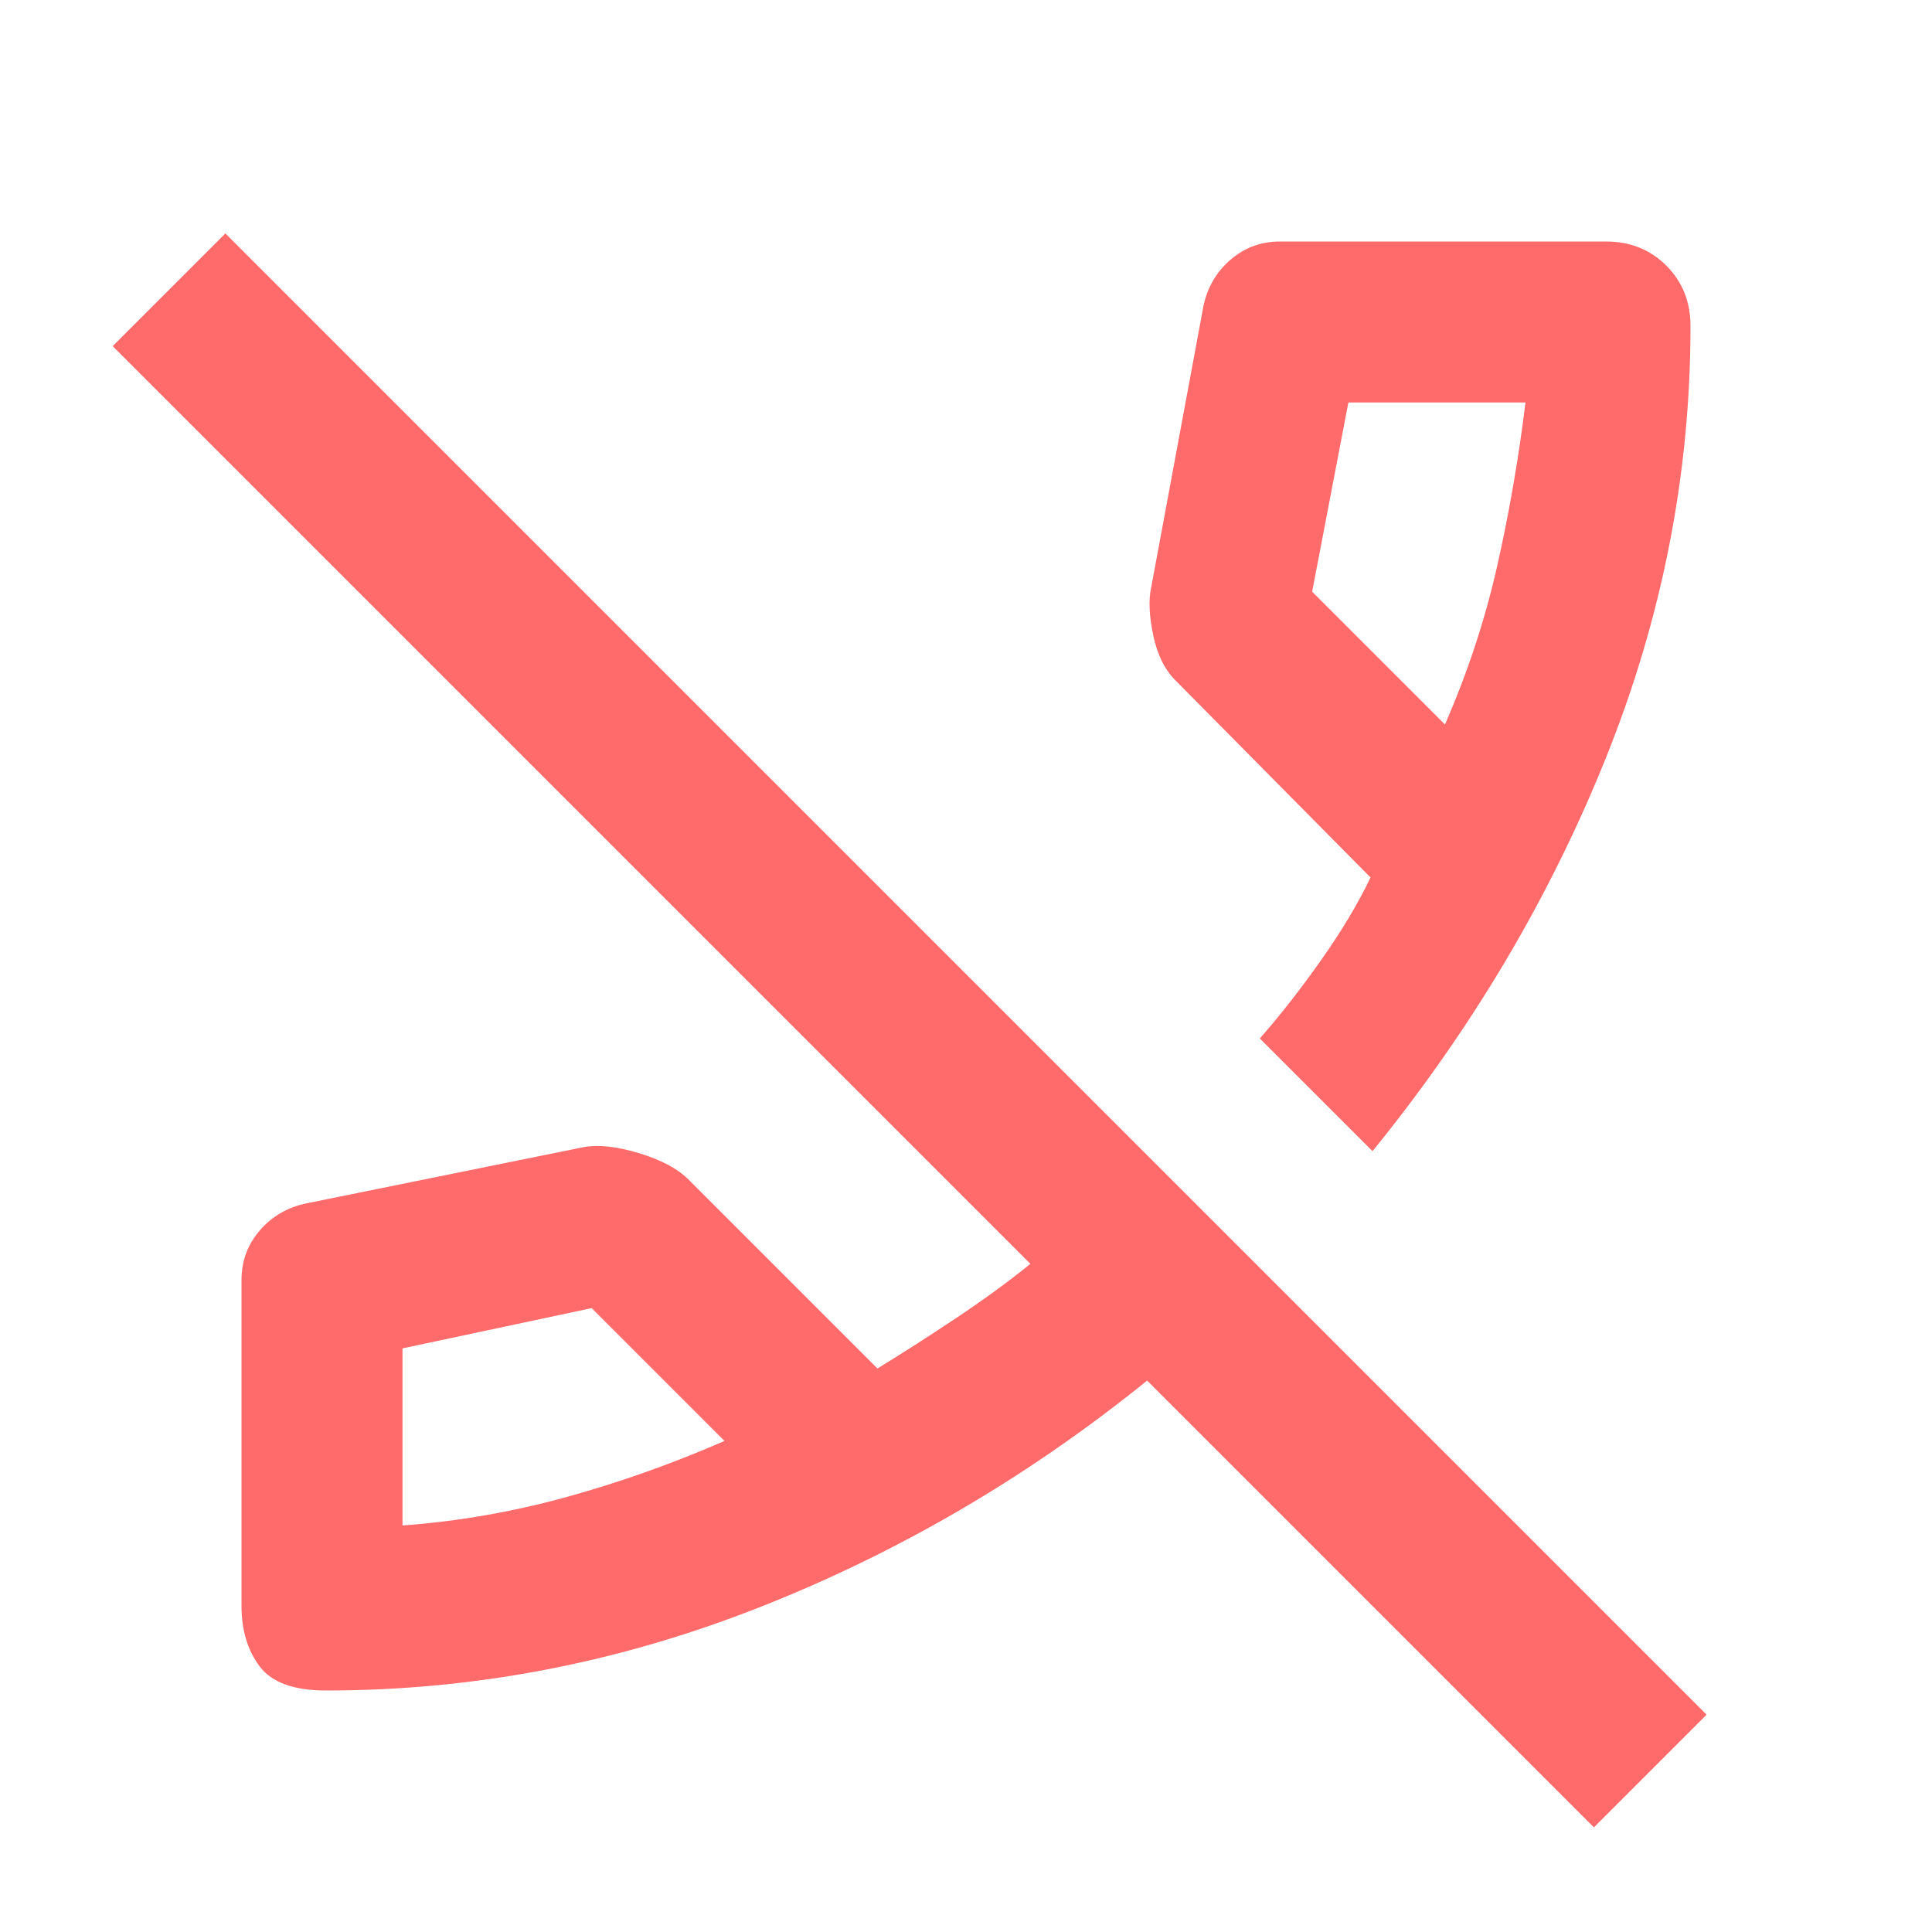
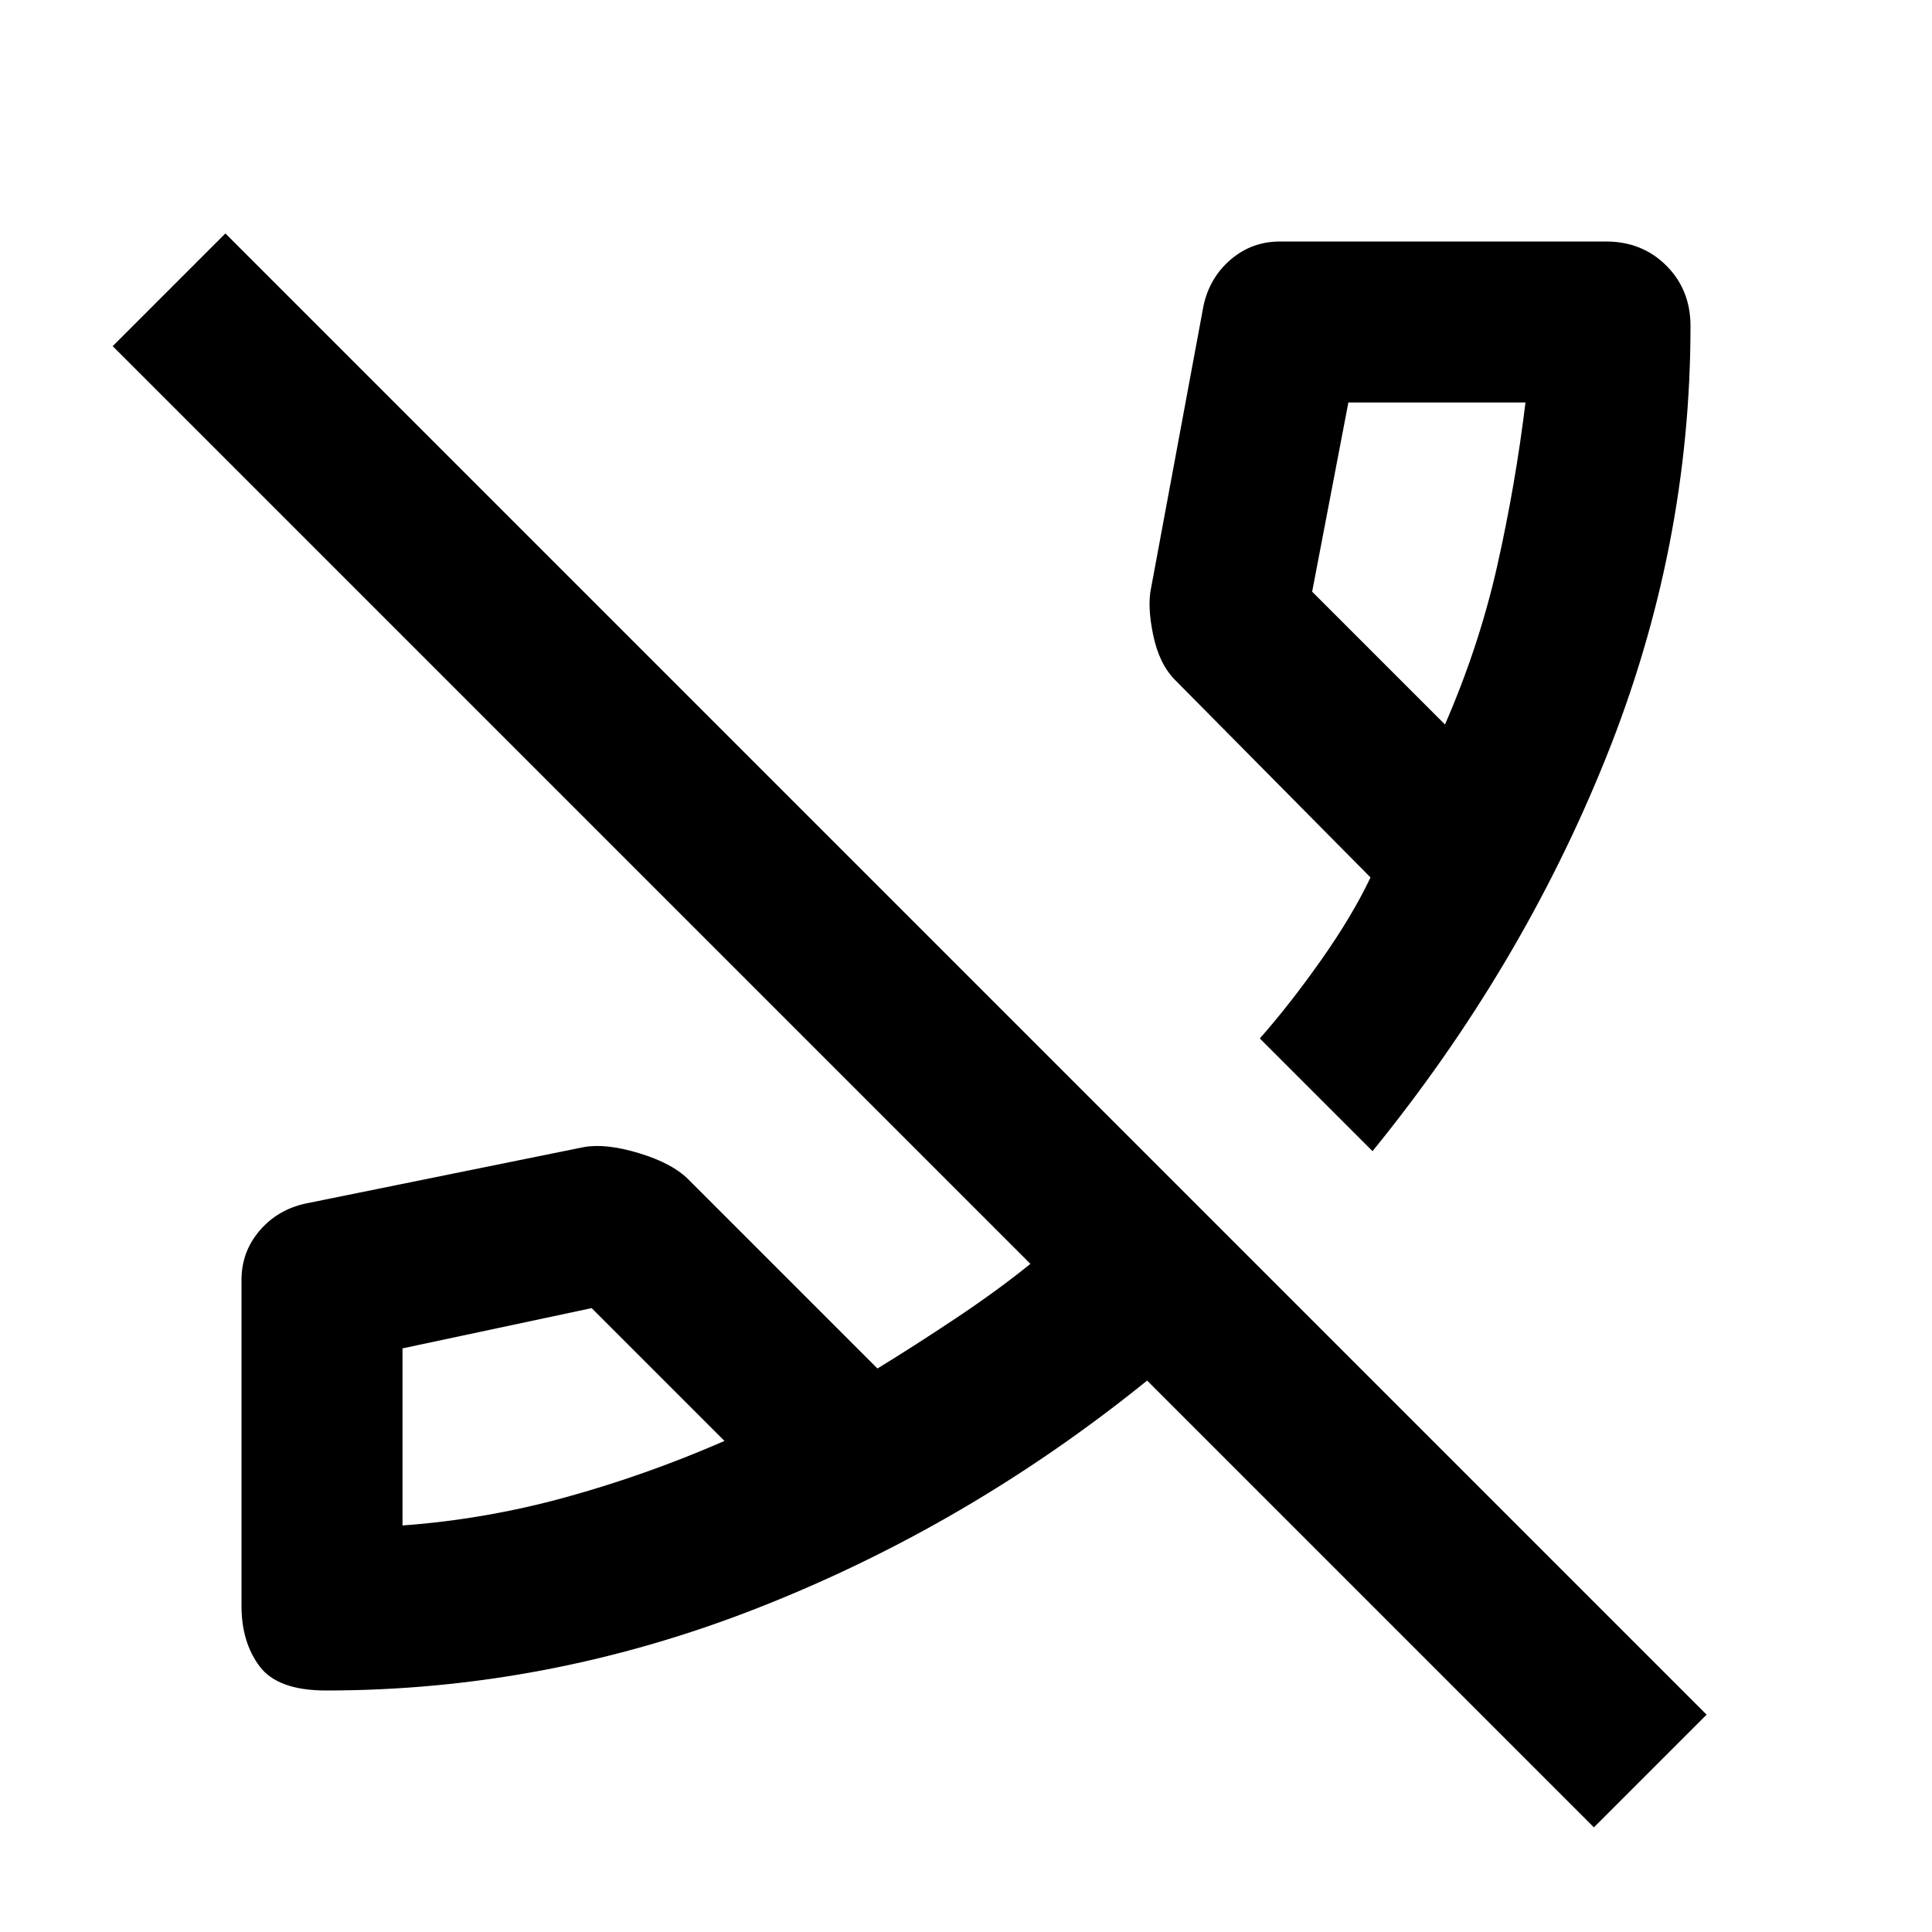
- <svg xmlns="http://www.w3.org/2000/svg" height="24px" viewBox="0 -960 960 960" width="24px" fill="#FF6B6B">
+ <svg xmlns="http://www.w3.org/2000/svg" height="24px" viewBox="0 -960 960 960" width="24px" fill="$brandPrimaryColor">
  <path d="M792-52 570-274q-89 72-193.5 113T162-120q-24 0-33-12t-9-30v-162q0-14 9-24.5t23-13.5l138-28q11-2 27.5 3t24.5 13l94 94q18-11 39-25t37-27L56-788l56-56 736 736-56 56ZM360-244l-66-66-94 20v88q41-3 81-14t79-28Zm322-144-56-56q15-17 30.5-39t24.5-41l-97-98q-8-8-11-22.5t-1-23.5l26-140q3-14 13.5-23t24.5-9h162q18 0 30 12t12 30q0 110-42 214.5T682-388Zm36-212q17-39 26-79t14-81h-88l-18 94 66 66Zm0 0ZM360-244Z" />
</svg>
